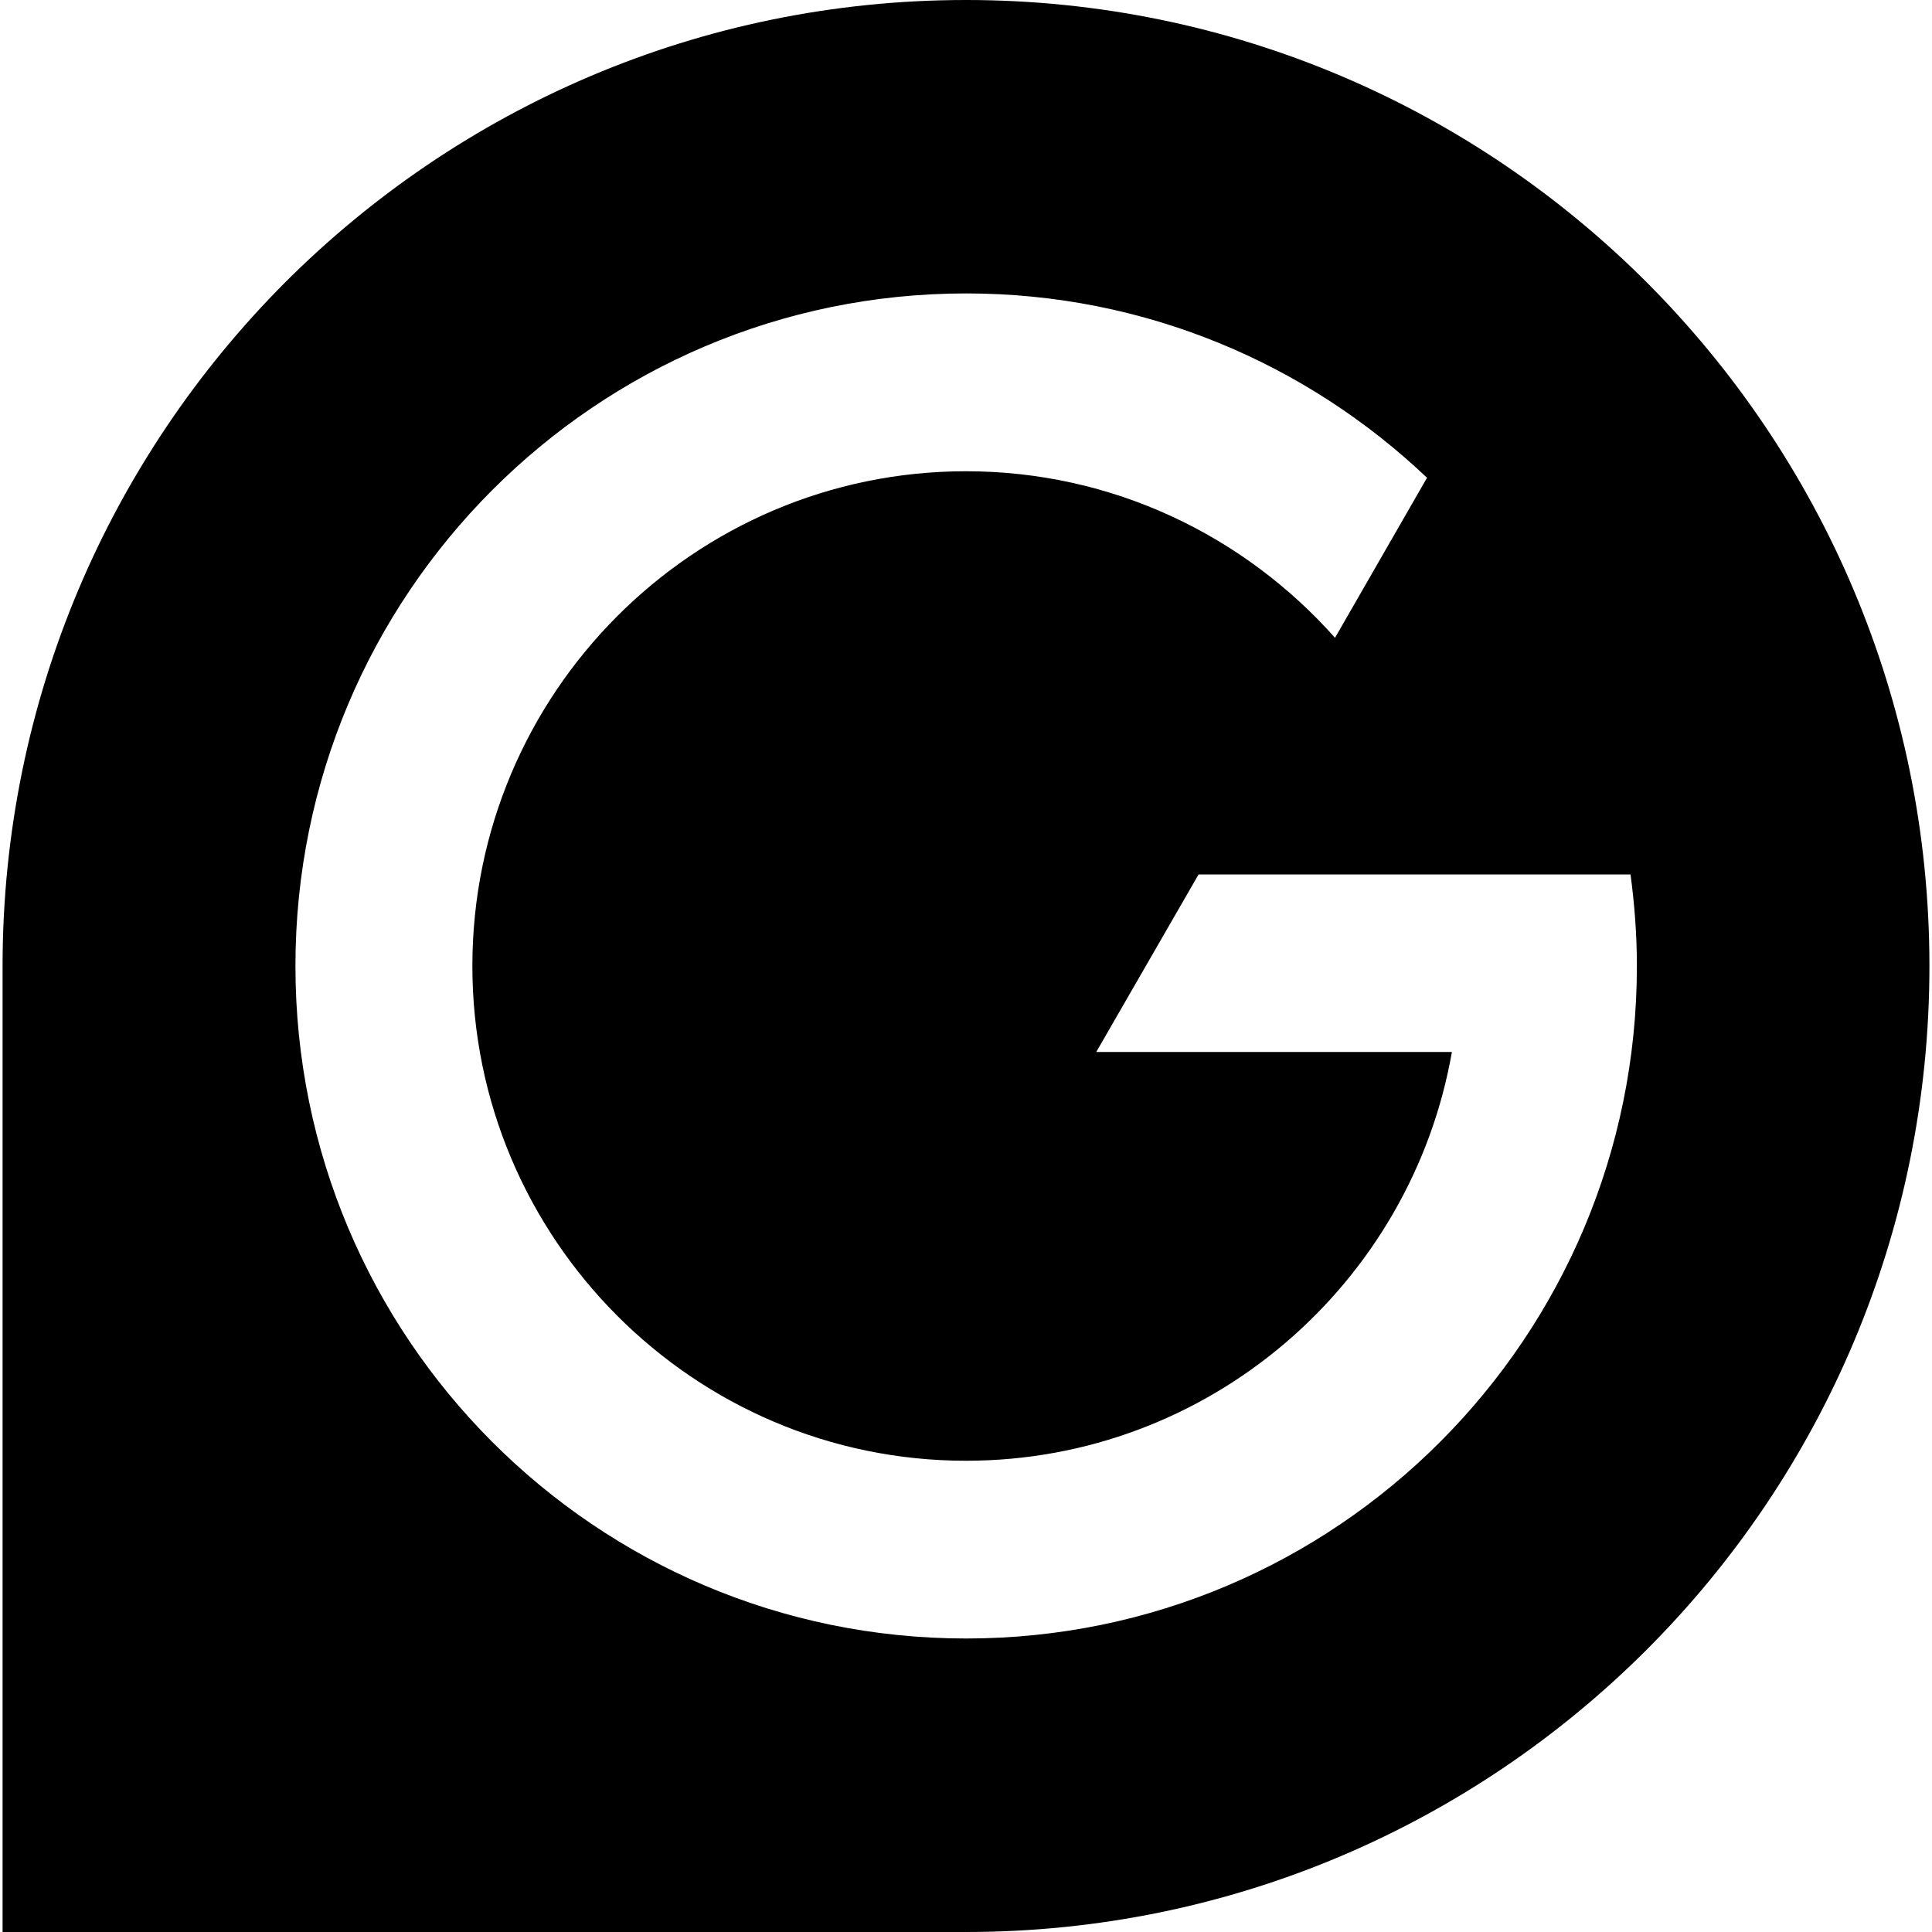
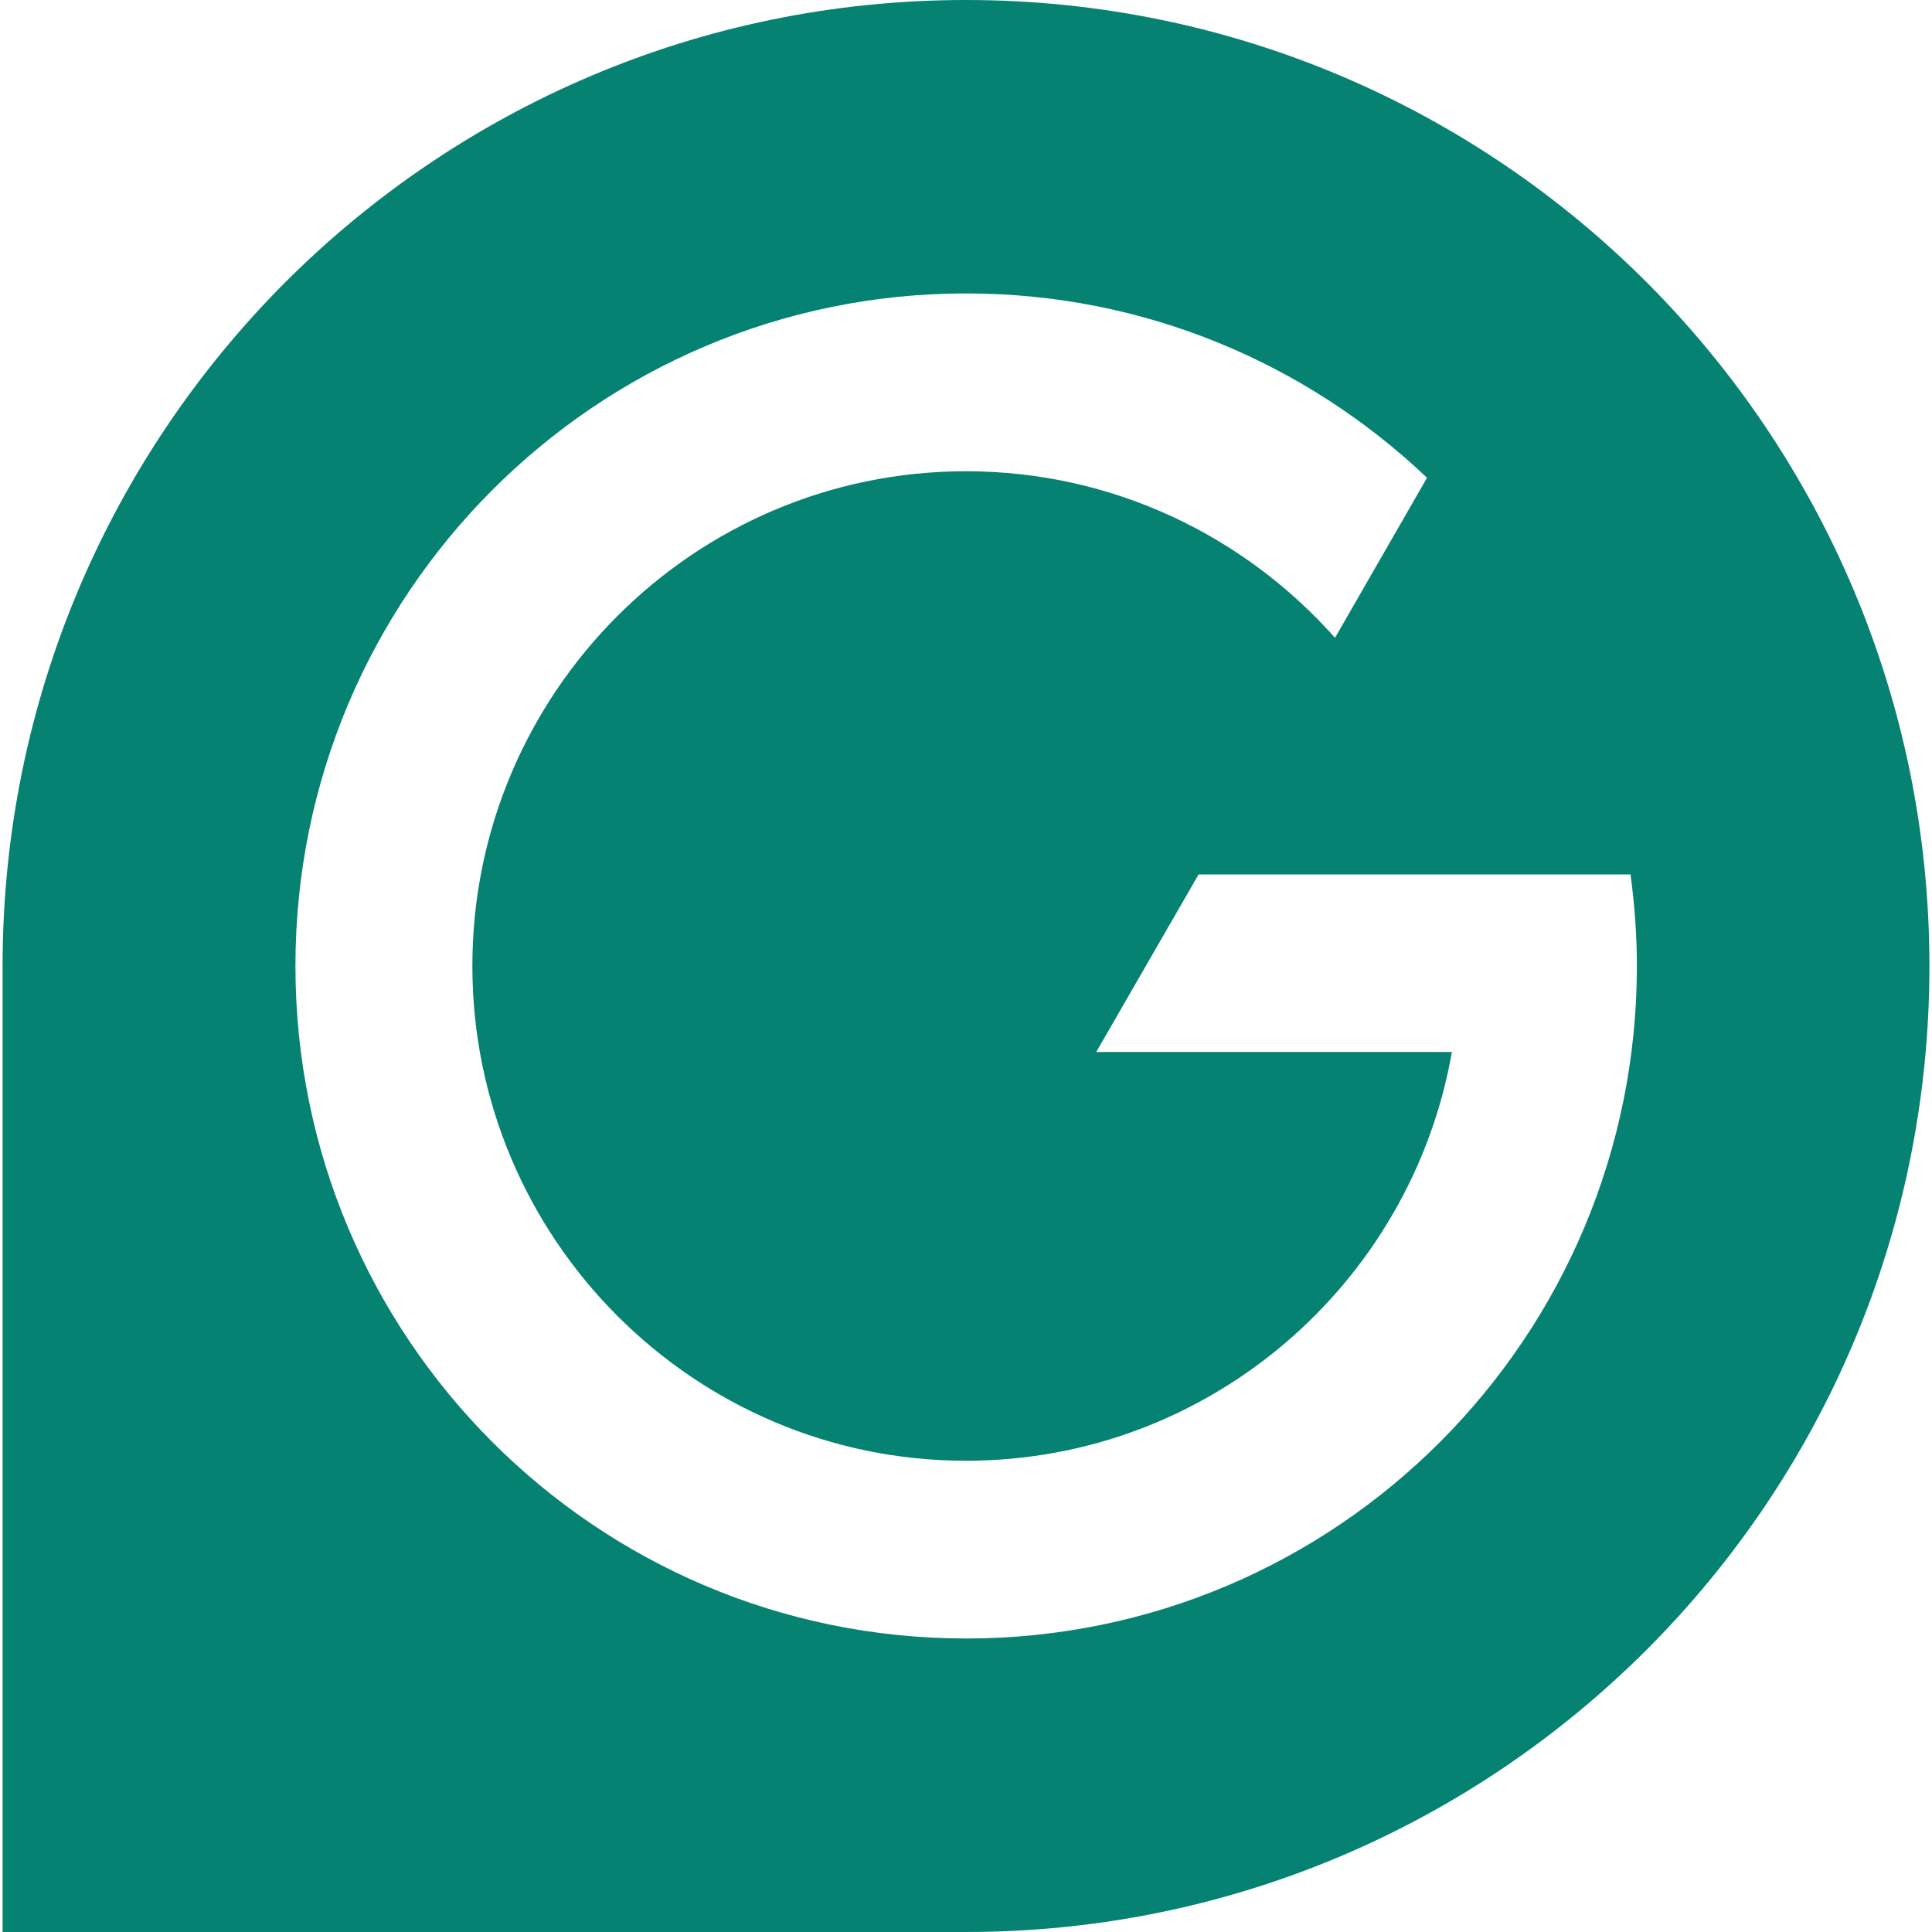
<svg xmlns="http://www.w3.org/2000/svg" role="img" viewBox="0 0 24 24">
-   <path d="M12 24H.032V12c0-3.314 1.341-6.314 3.504-8.486C5.703 1.344 8.694 0 12 0c3.305 0 6.297 1.344 8.463 3.514 2.164 2.172 3.505 5.172 3.505 8.486s-1.338 6.314-3.505 8.486C18.297 22.656 15.305 24 12 24m2.889-13.137-1.271 2.205h4.418c-.505 2.882-3.018 5.078-6.036 5.078-3.38 0-6.132-2.757-6.132-6.146S8.618 5.854 12 5.854c1.821 0 3.458.801 4.584 2.069l1.143-1.988c-1.493-1.418-3.506-2.29-5.725-2.29-4.6 0-8.332 3.74-8.332 8.355s3.73 8.354 8.332 8.354c4.603 0 8.332-3.739 8.332-8.354 0-.387-.029-.765-.079-1.137z" />
+   <path d="M12 24H.032V12c0-3.314 1.341-6.314 3.504-8.486C5.703 1.344 8.694 0 12 0c3.305 0 6.297 1.344 8.463 3.514 2.164 2.172 3.505 5.172 3.505 8.486s-1.338 6.314-3.505 8.486C18.297 22.656 15.305 24 12 24m2.889-13.137-1.271 2.205h4.418c-.505 2.882-3.018 5.078-6.036 5.078-3.38 0-6.132-2.757-6.132-6.146S8.618 5.854 12 5.854c1.821 0 3.458.801 4.584 2.069l1.143-1.988c-1.493-1.418-3.506-2.29-5.725-2.29-4.6 0-8.332 3.74-8.332 8.355s3.73 8.354 8.332 8.354c4.603 0 8.332-3.739 8.332-8.354 0-.387-.029-.765-.079-1.137z" fill="#058272" />
</svg>
